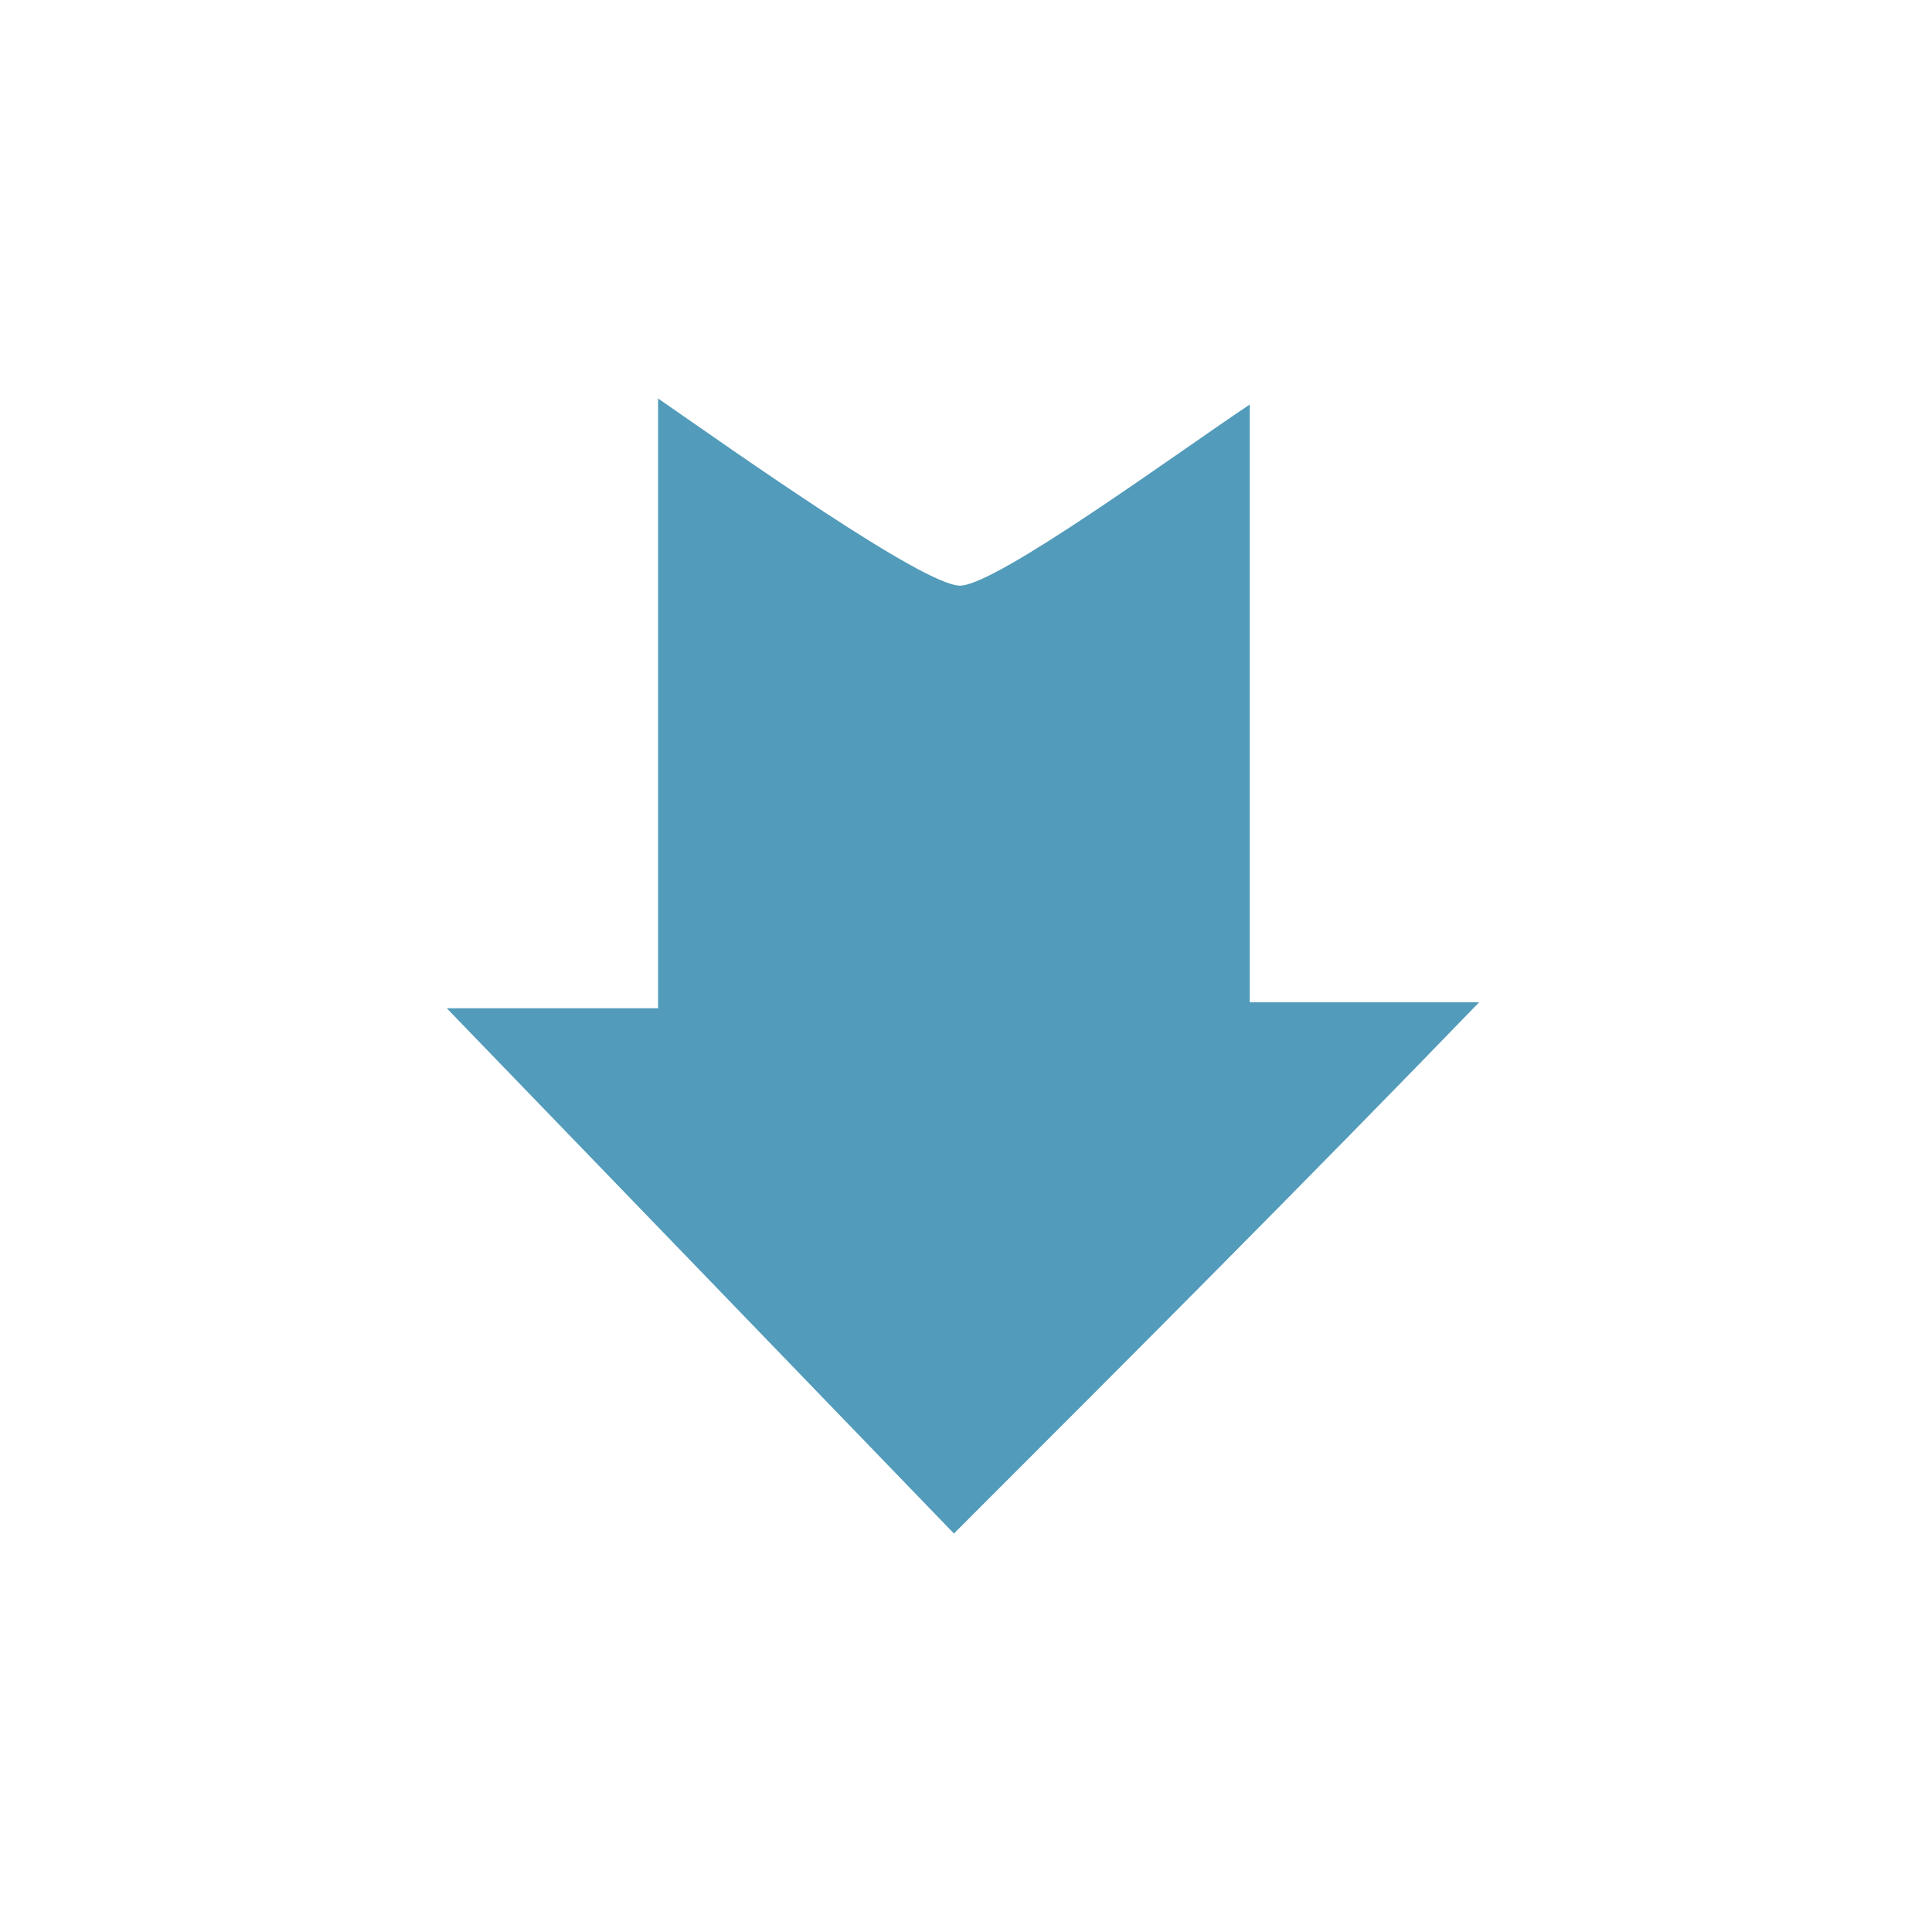
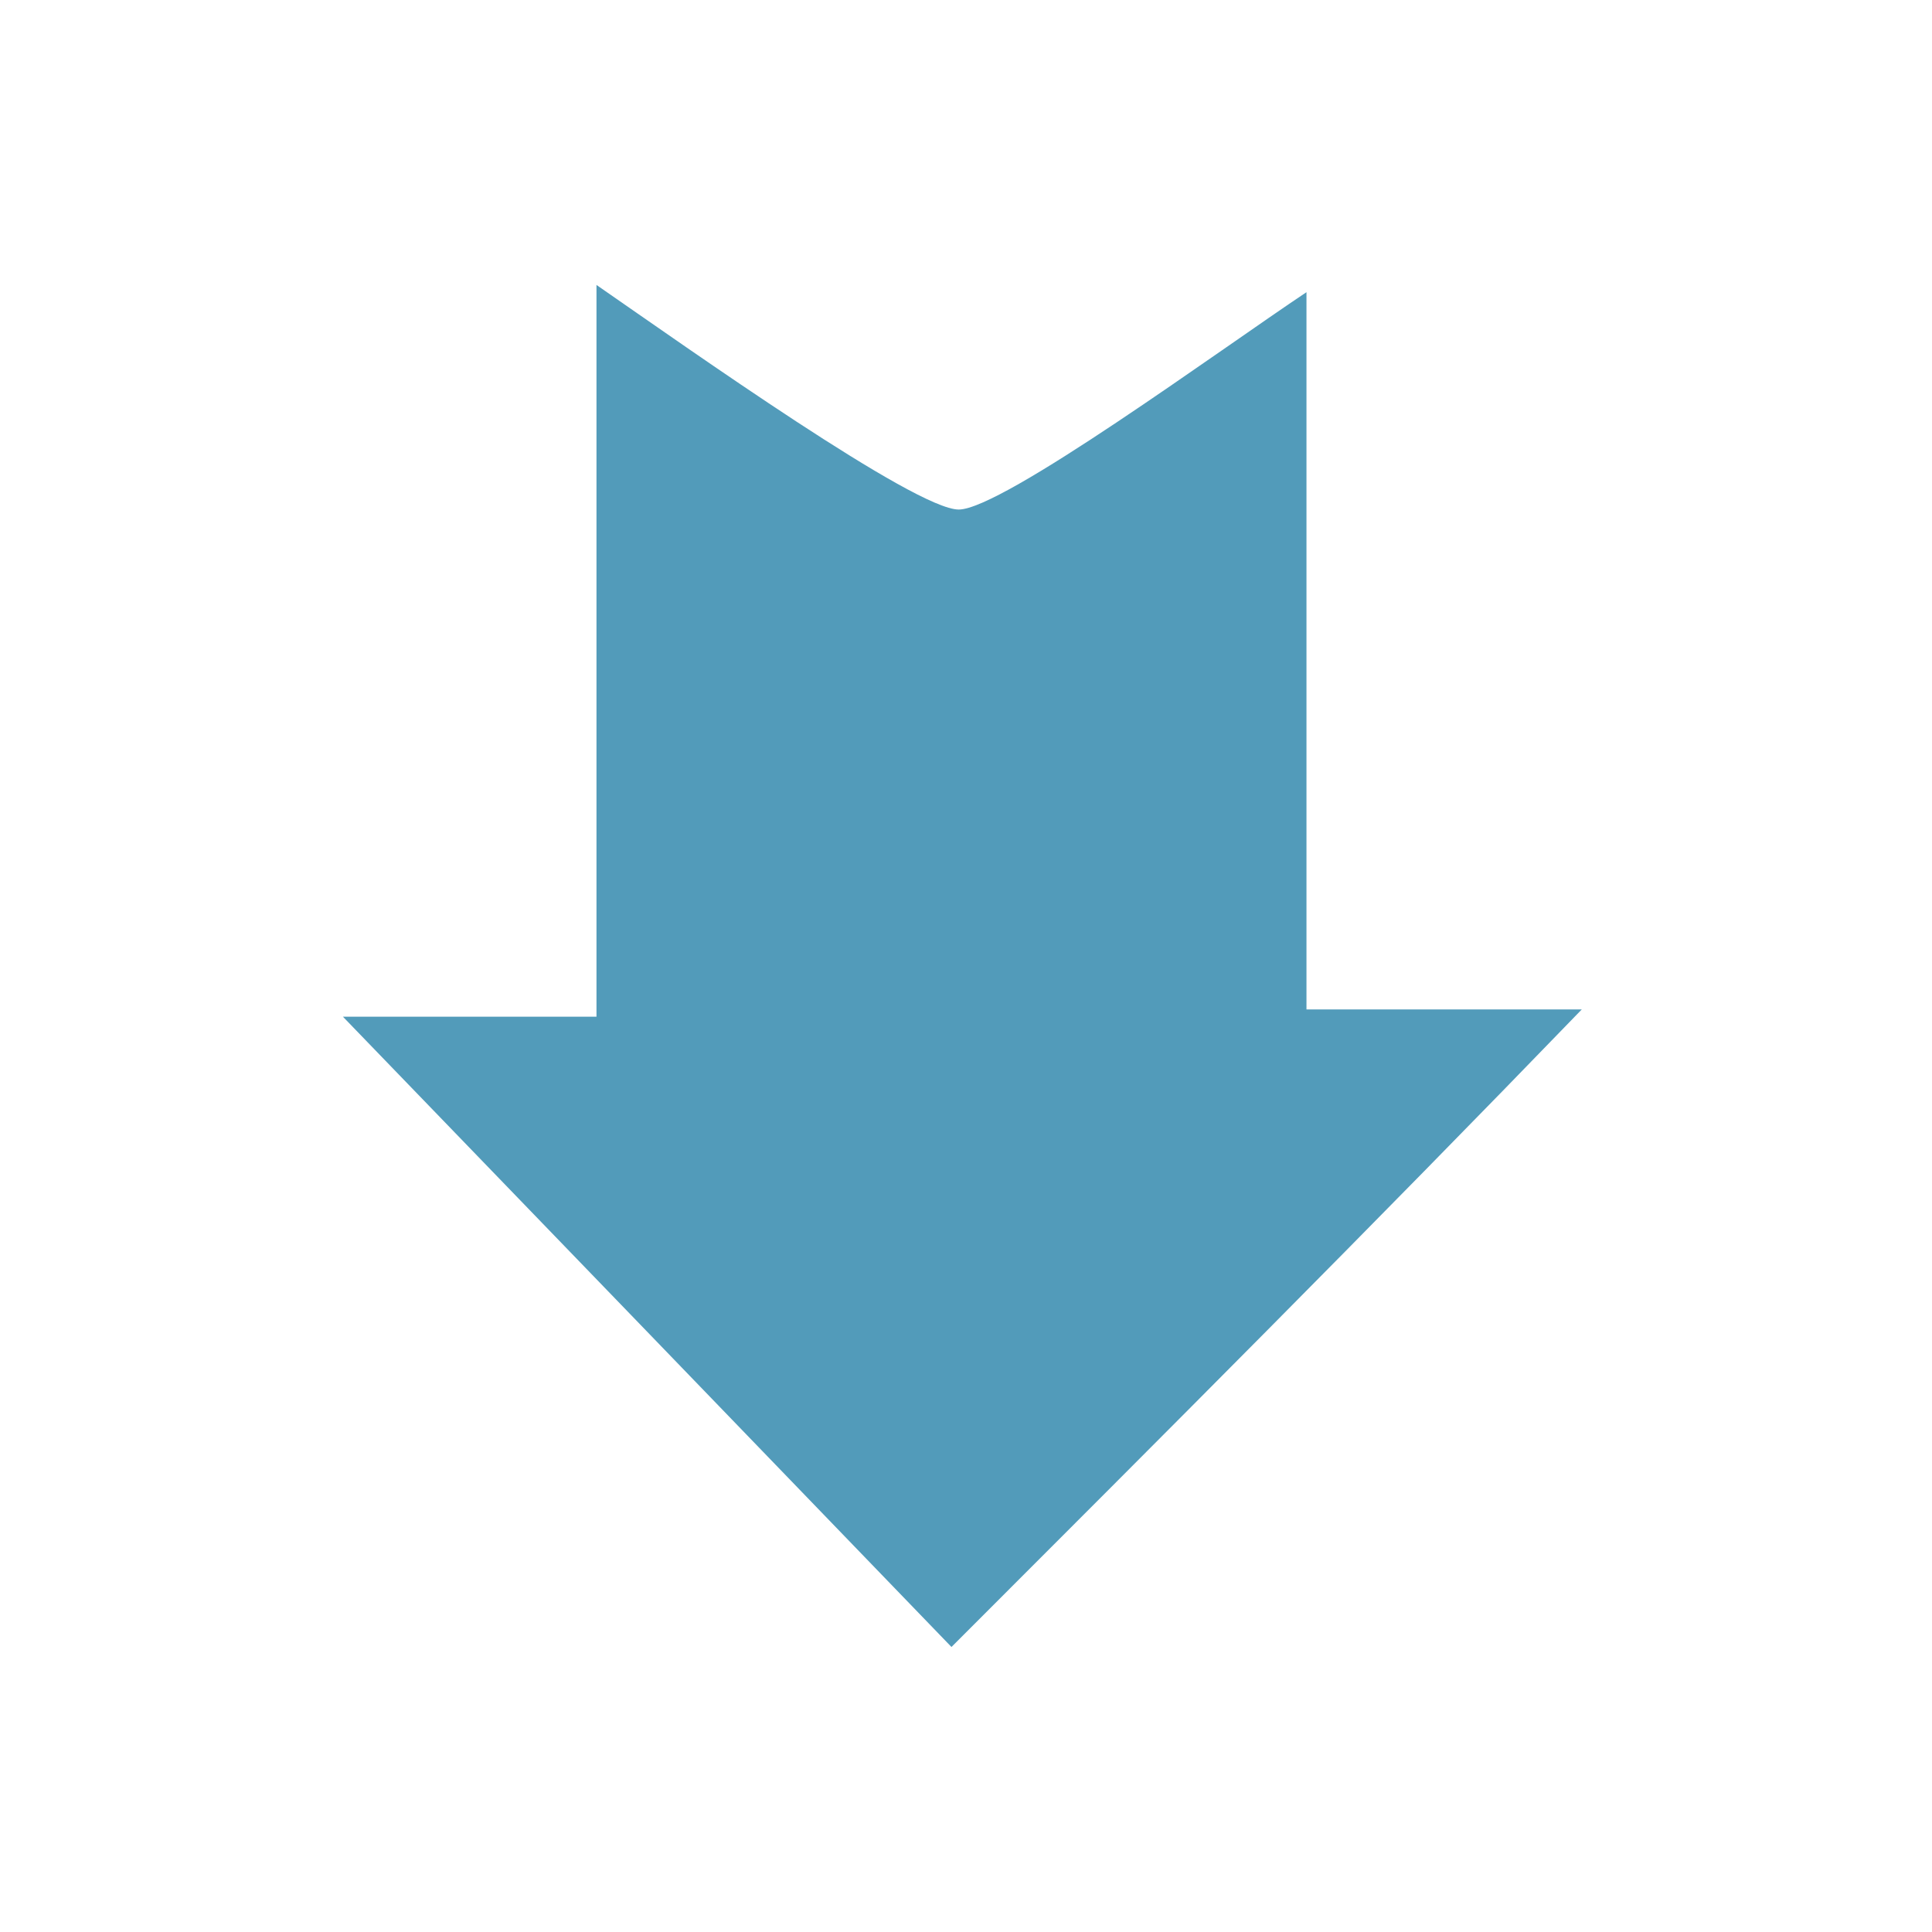
- <svg xmlns="http://www.w3.org/2000/svg" viewBox="0 0 32 32">
+ <svg xmlns="http://www.w3.org/2000/svg" viewBox="2.667 2.667 26.667 26.667">
  <path fill="#529BBA" d="M20.7 6.7v9.9h3.8c-2.9 3-5.8 5.9-8.7 8.8-2.7-2.8-5.6-5.8-8.4-8.7h3.5V6.6c1.3.9 4.4 3.1 5 3.1.6 0 3.6-2.2 4.8-3z" />
</svg>
